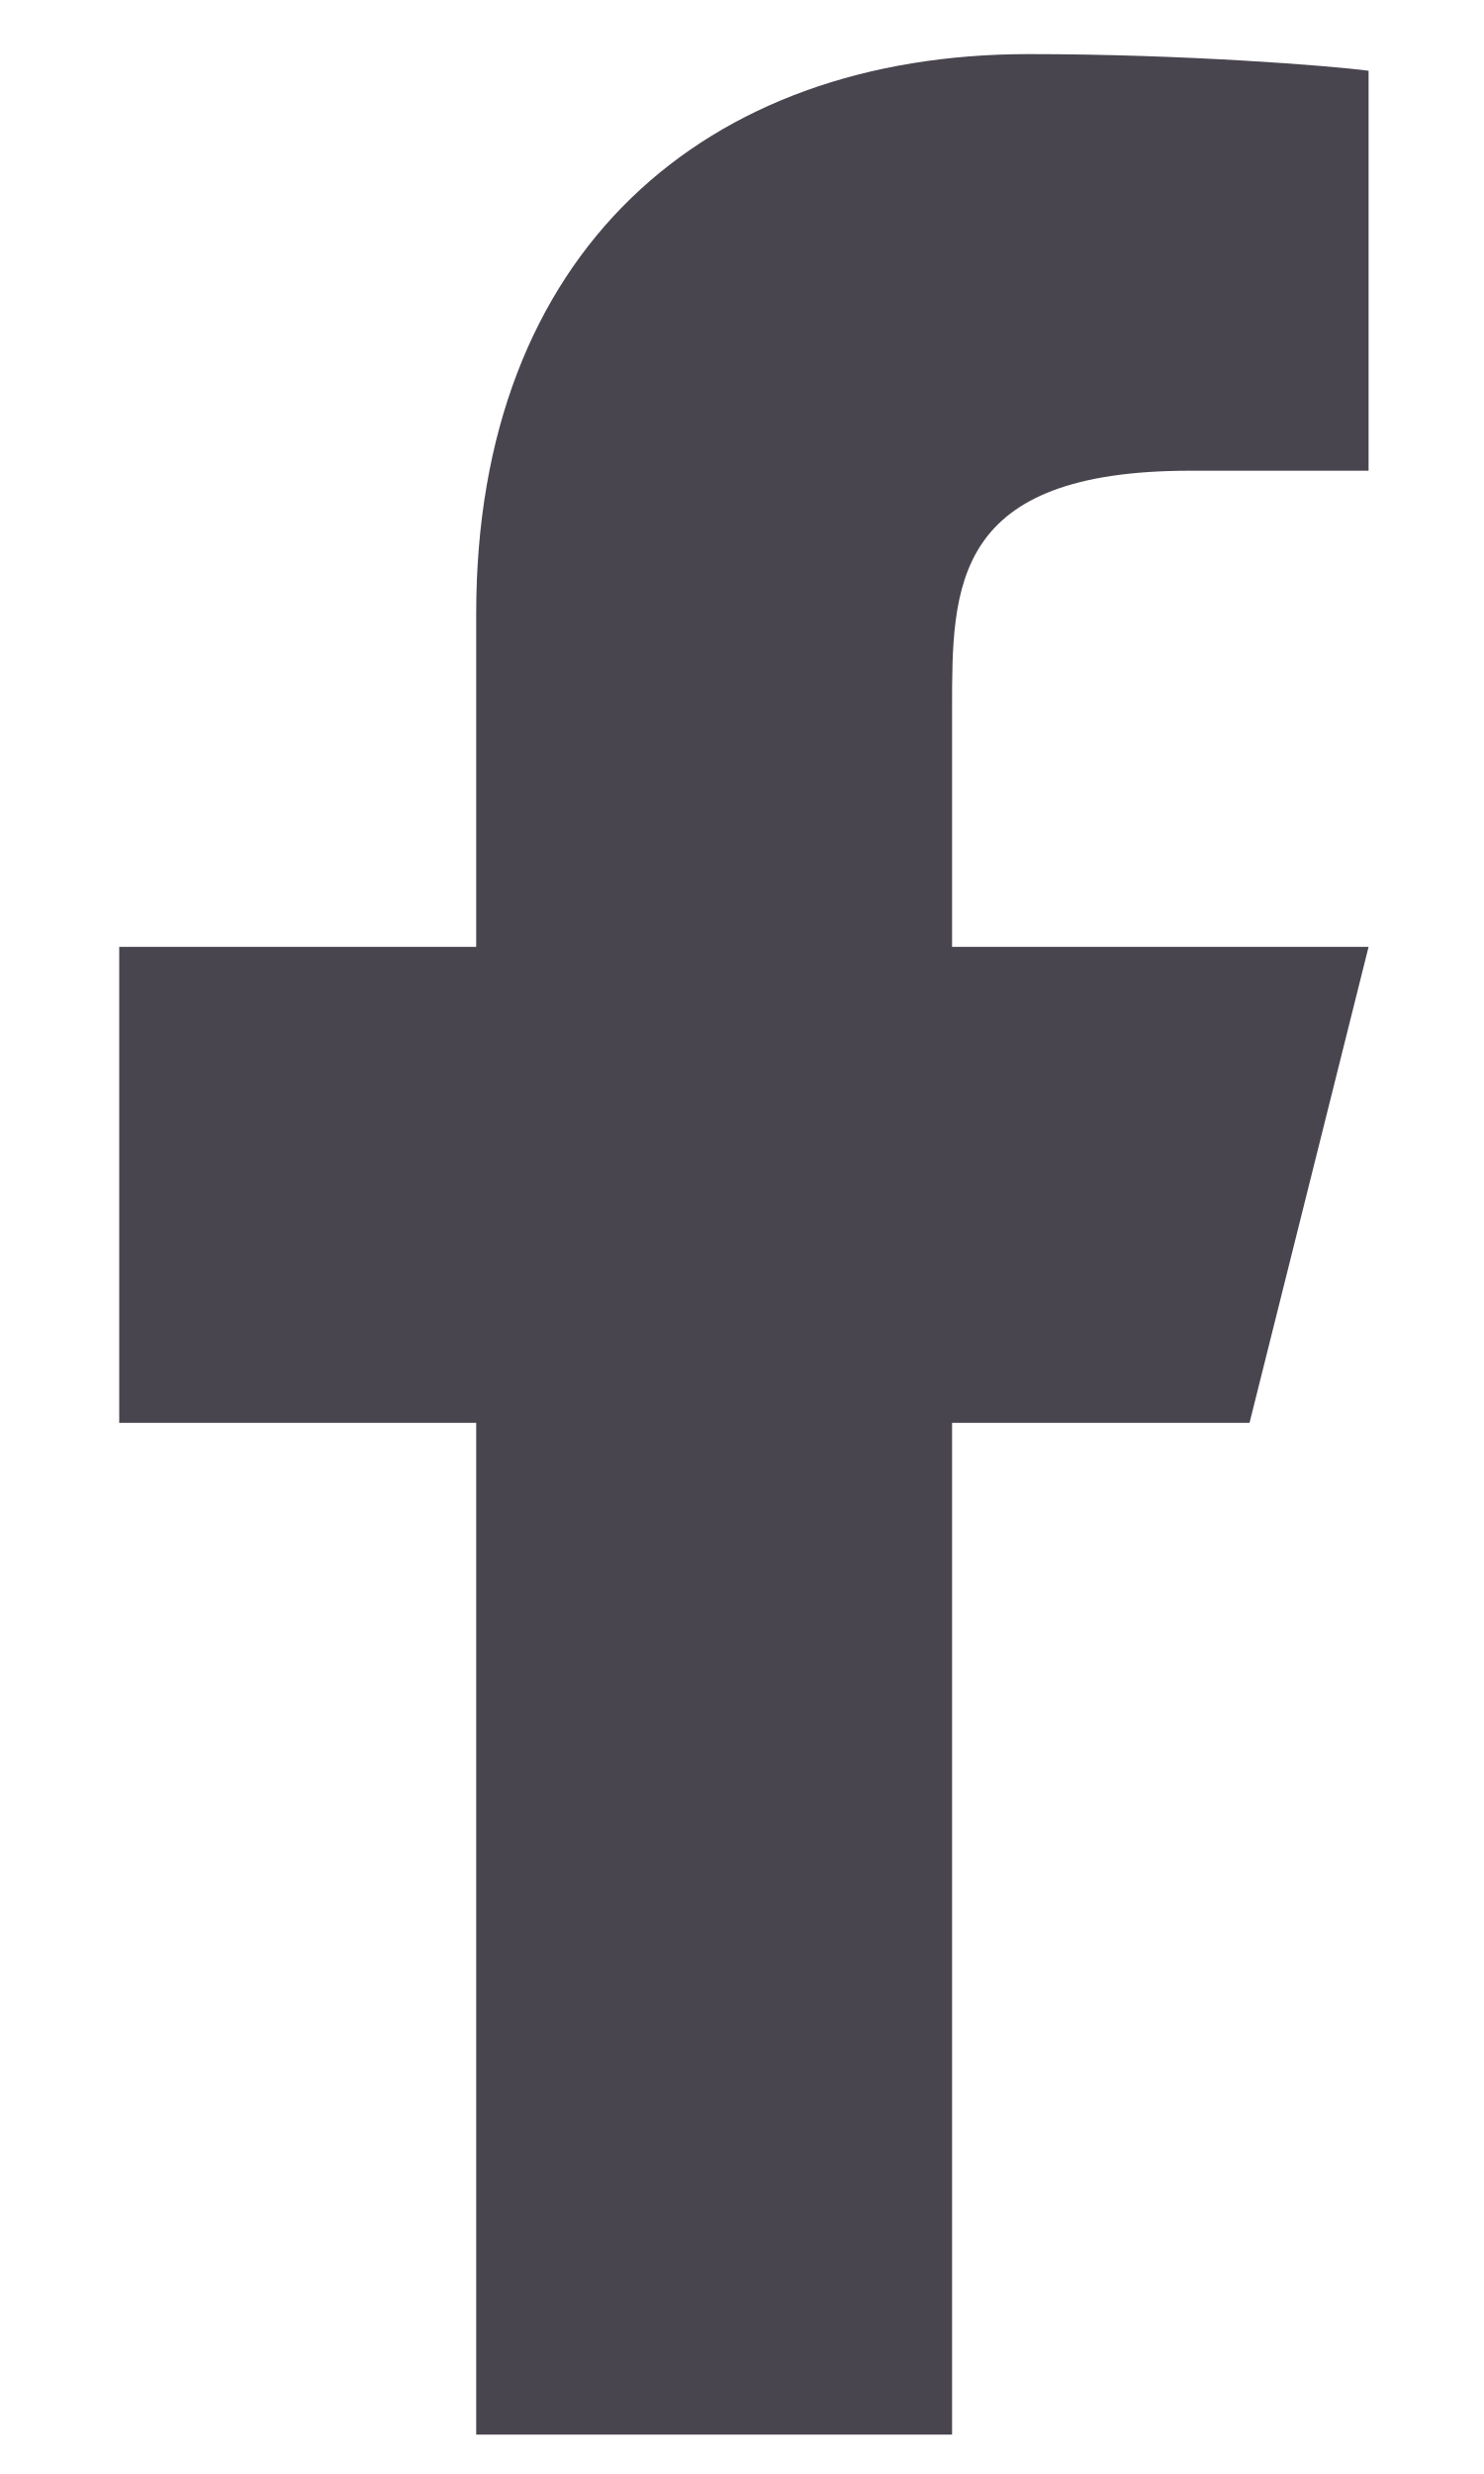
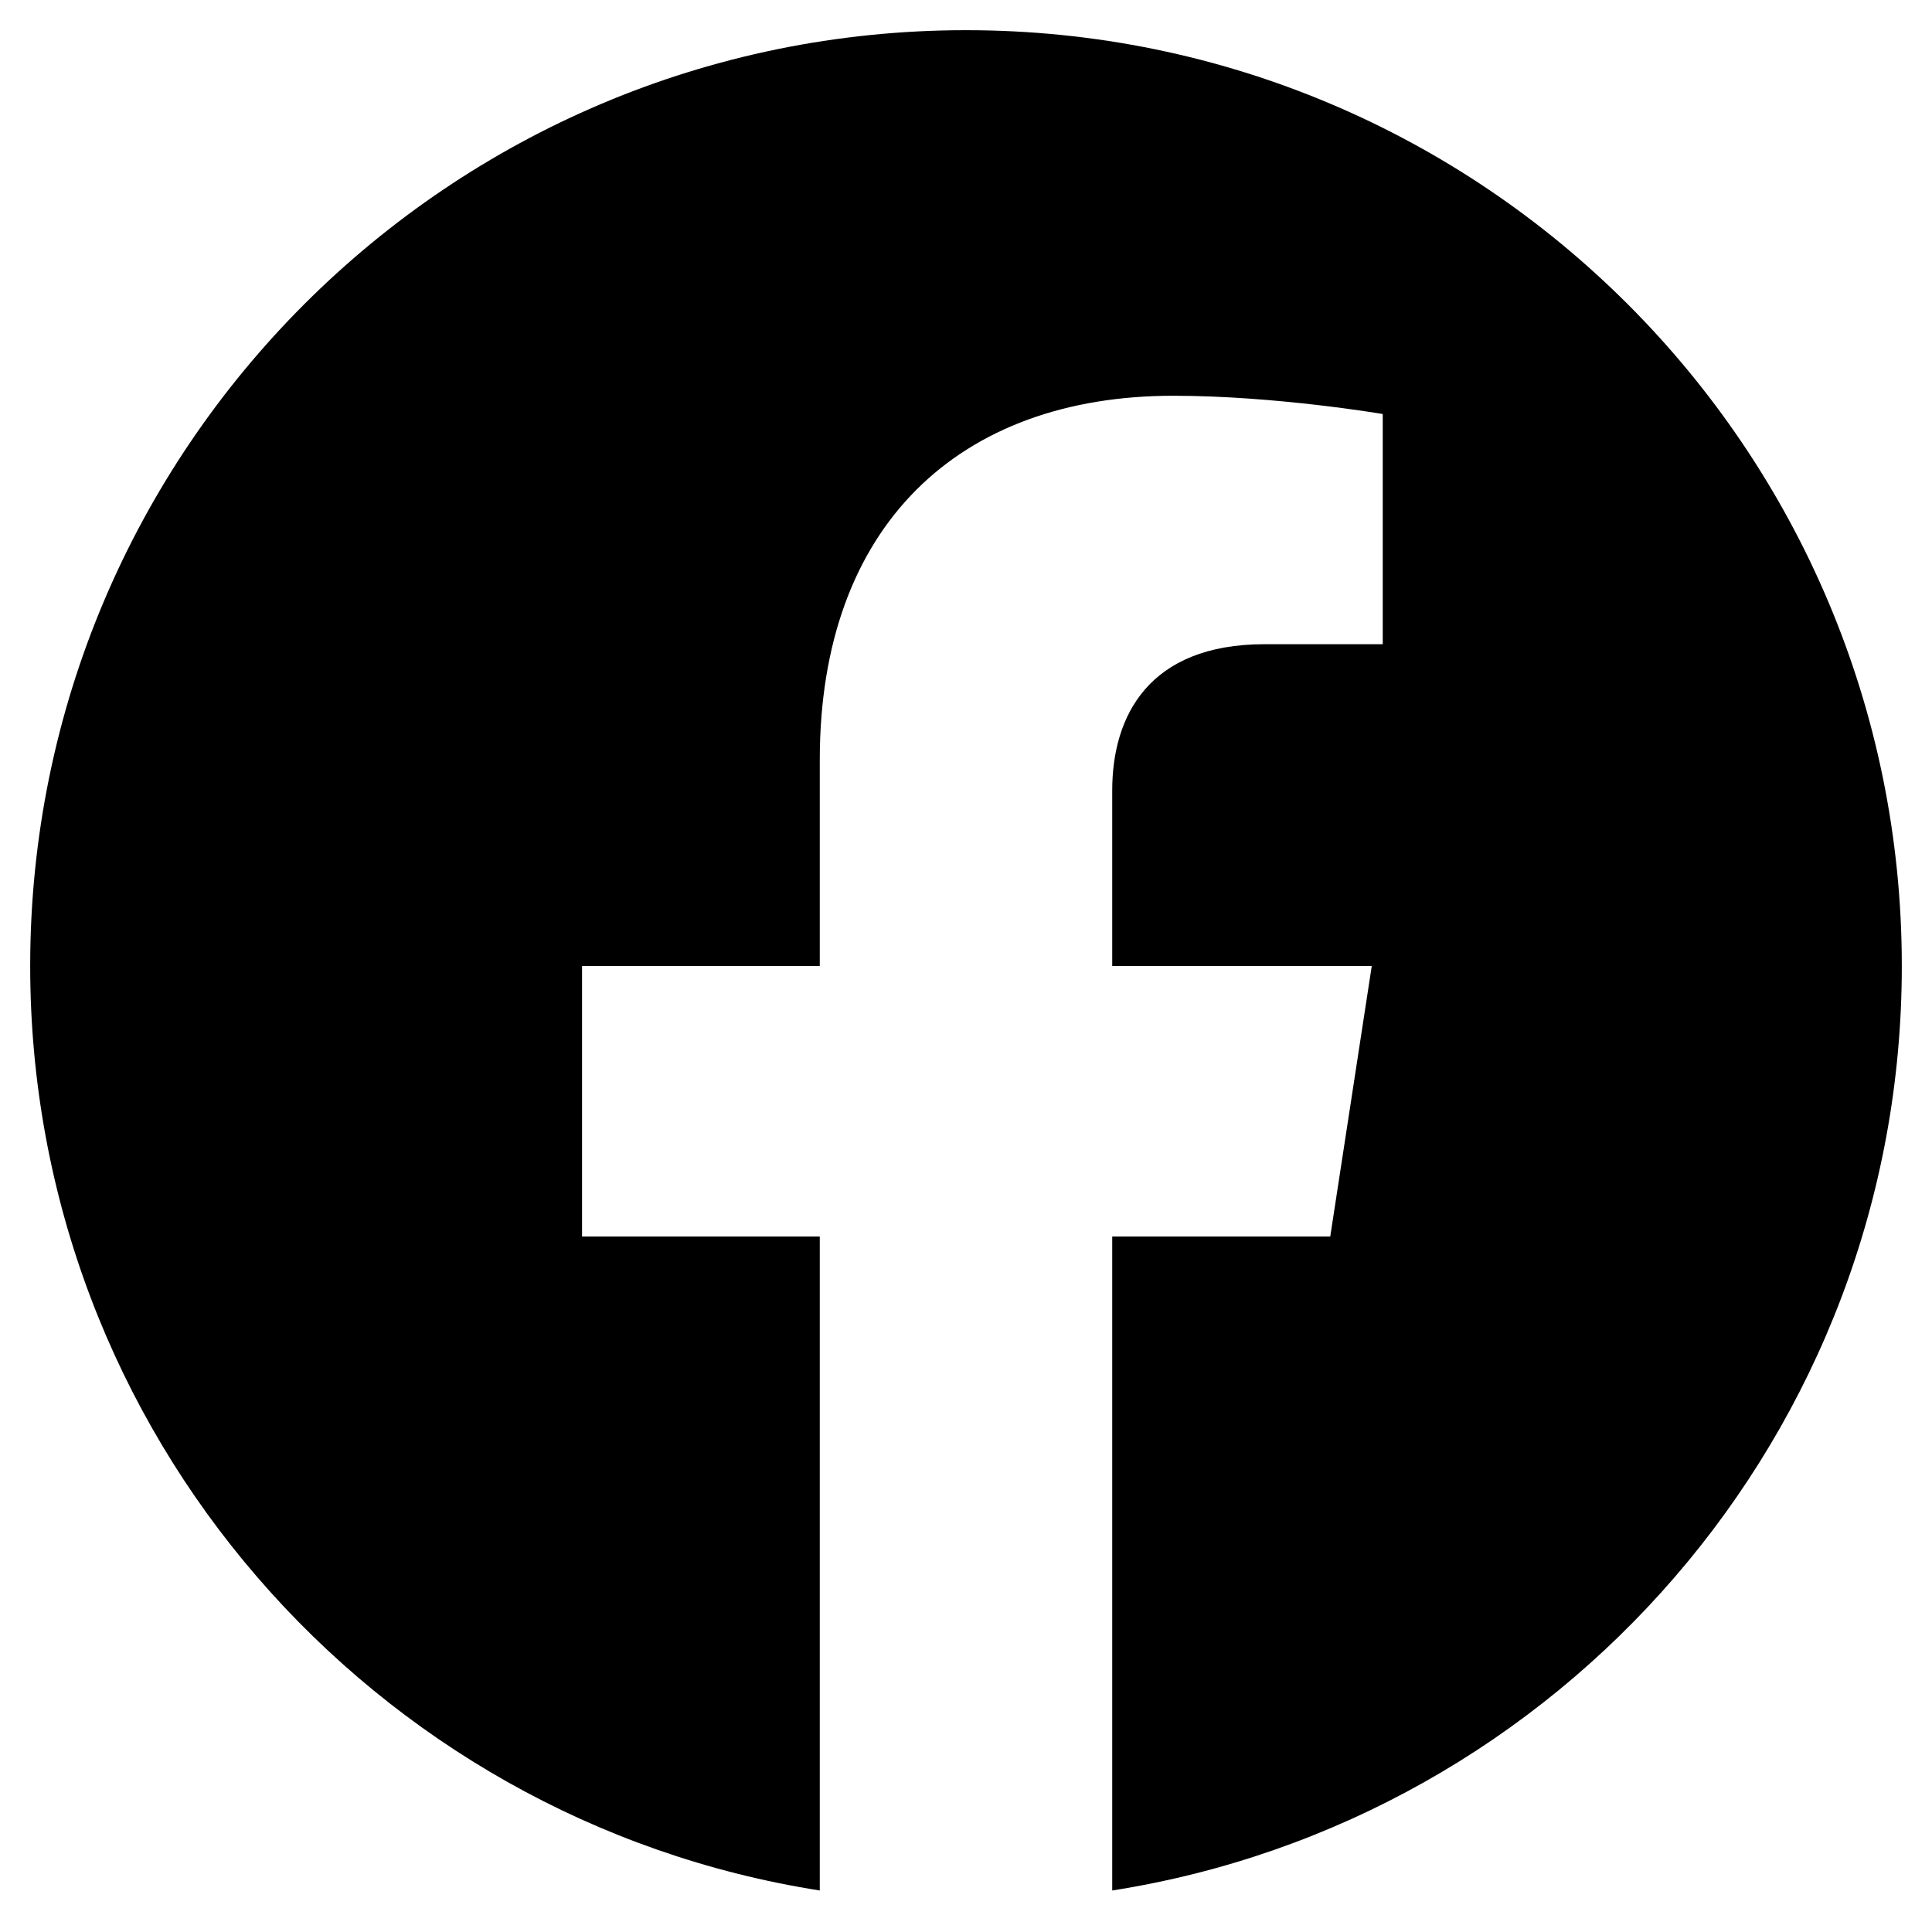
- <svg xmlns="http://www.w3.org/2000/svg" width="9" height="15" viewBox="0 0 9 15" fill="none">
-   <path d="M5.774 8.627H7.578L8.3 5.741H5.774V4.297C5.774 3.554 5.774 2.854 7.218 2.854H8.3V0.429C8.065 0.398 7.177 0.328 6.238 0.328C4.279 0.328 2.888 1.524 2.888 3.72V5.741H0.723V8.627H2.888V14.761H5.774V8.627Z" fill="#49454F" />
+ <svg xmlns="http://www.w3.org/2000/svg" height="1em" viewBox="0 0 512 512">
+   <path d="M504 256C504 119 393 8 256 8S8 119 8 256c0 123.78 90.69 226.38 209.25 245V327.69h-63V256h63v-54.64c0-62.15 37-96.48 93.67-96.48 27.14 0 55.52 4.84 55.52 4.84v61h-31.28c-30.8 0-40.41 19.12-40.41 38.73V256h68.78l-11 71.69h-57.78V501C413.31 482.38 504 379.78 504 256z" />
</svg>
